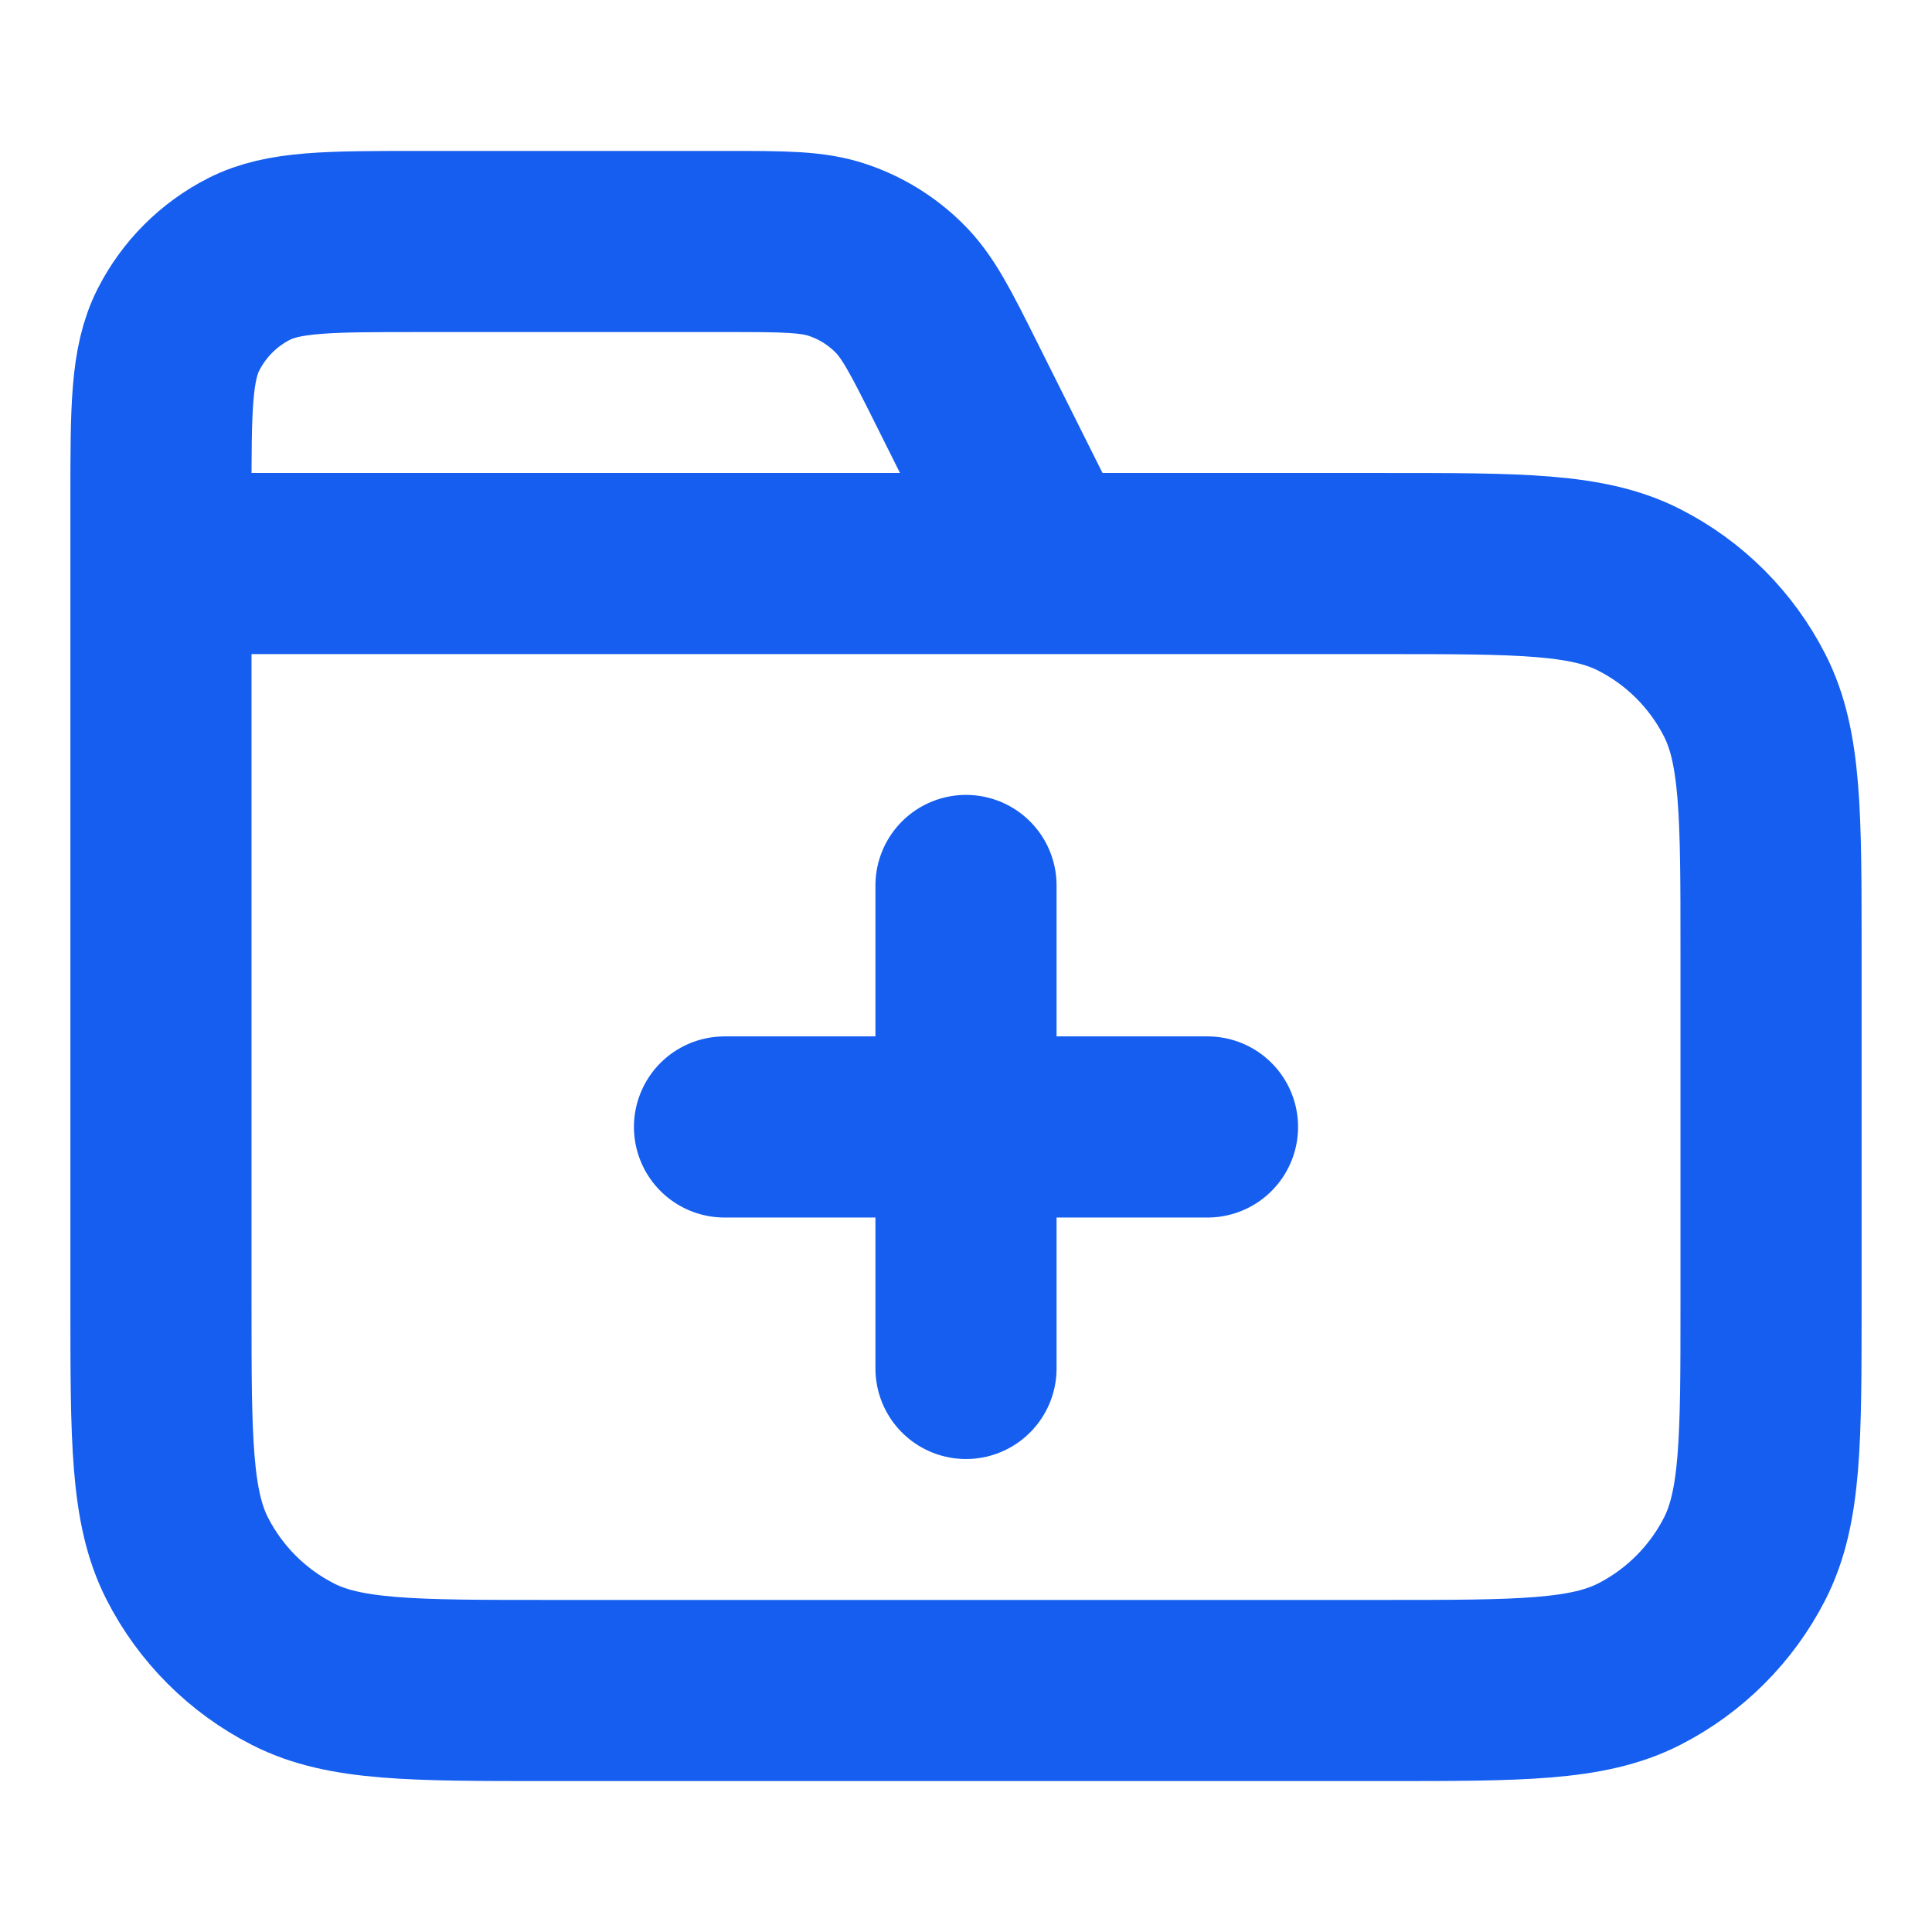
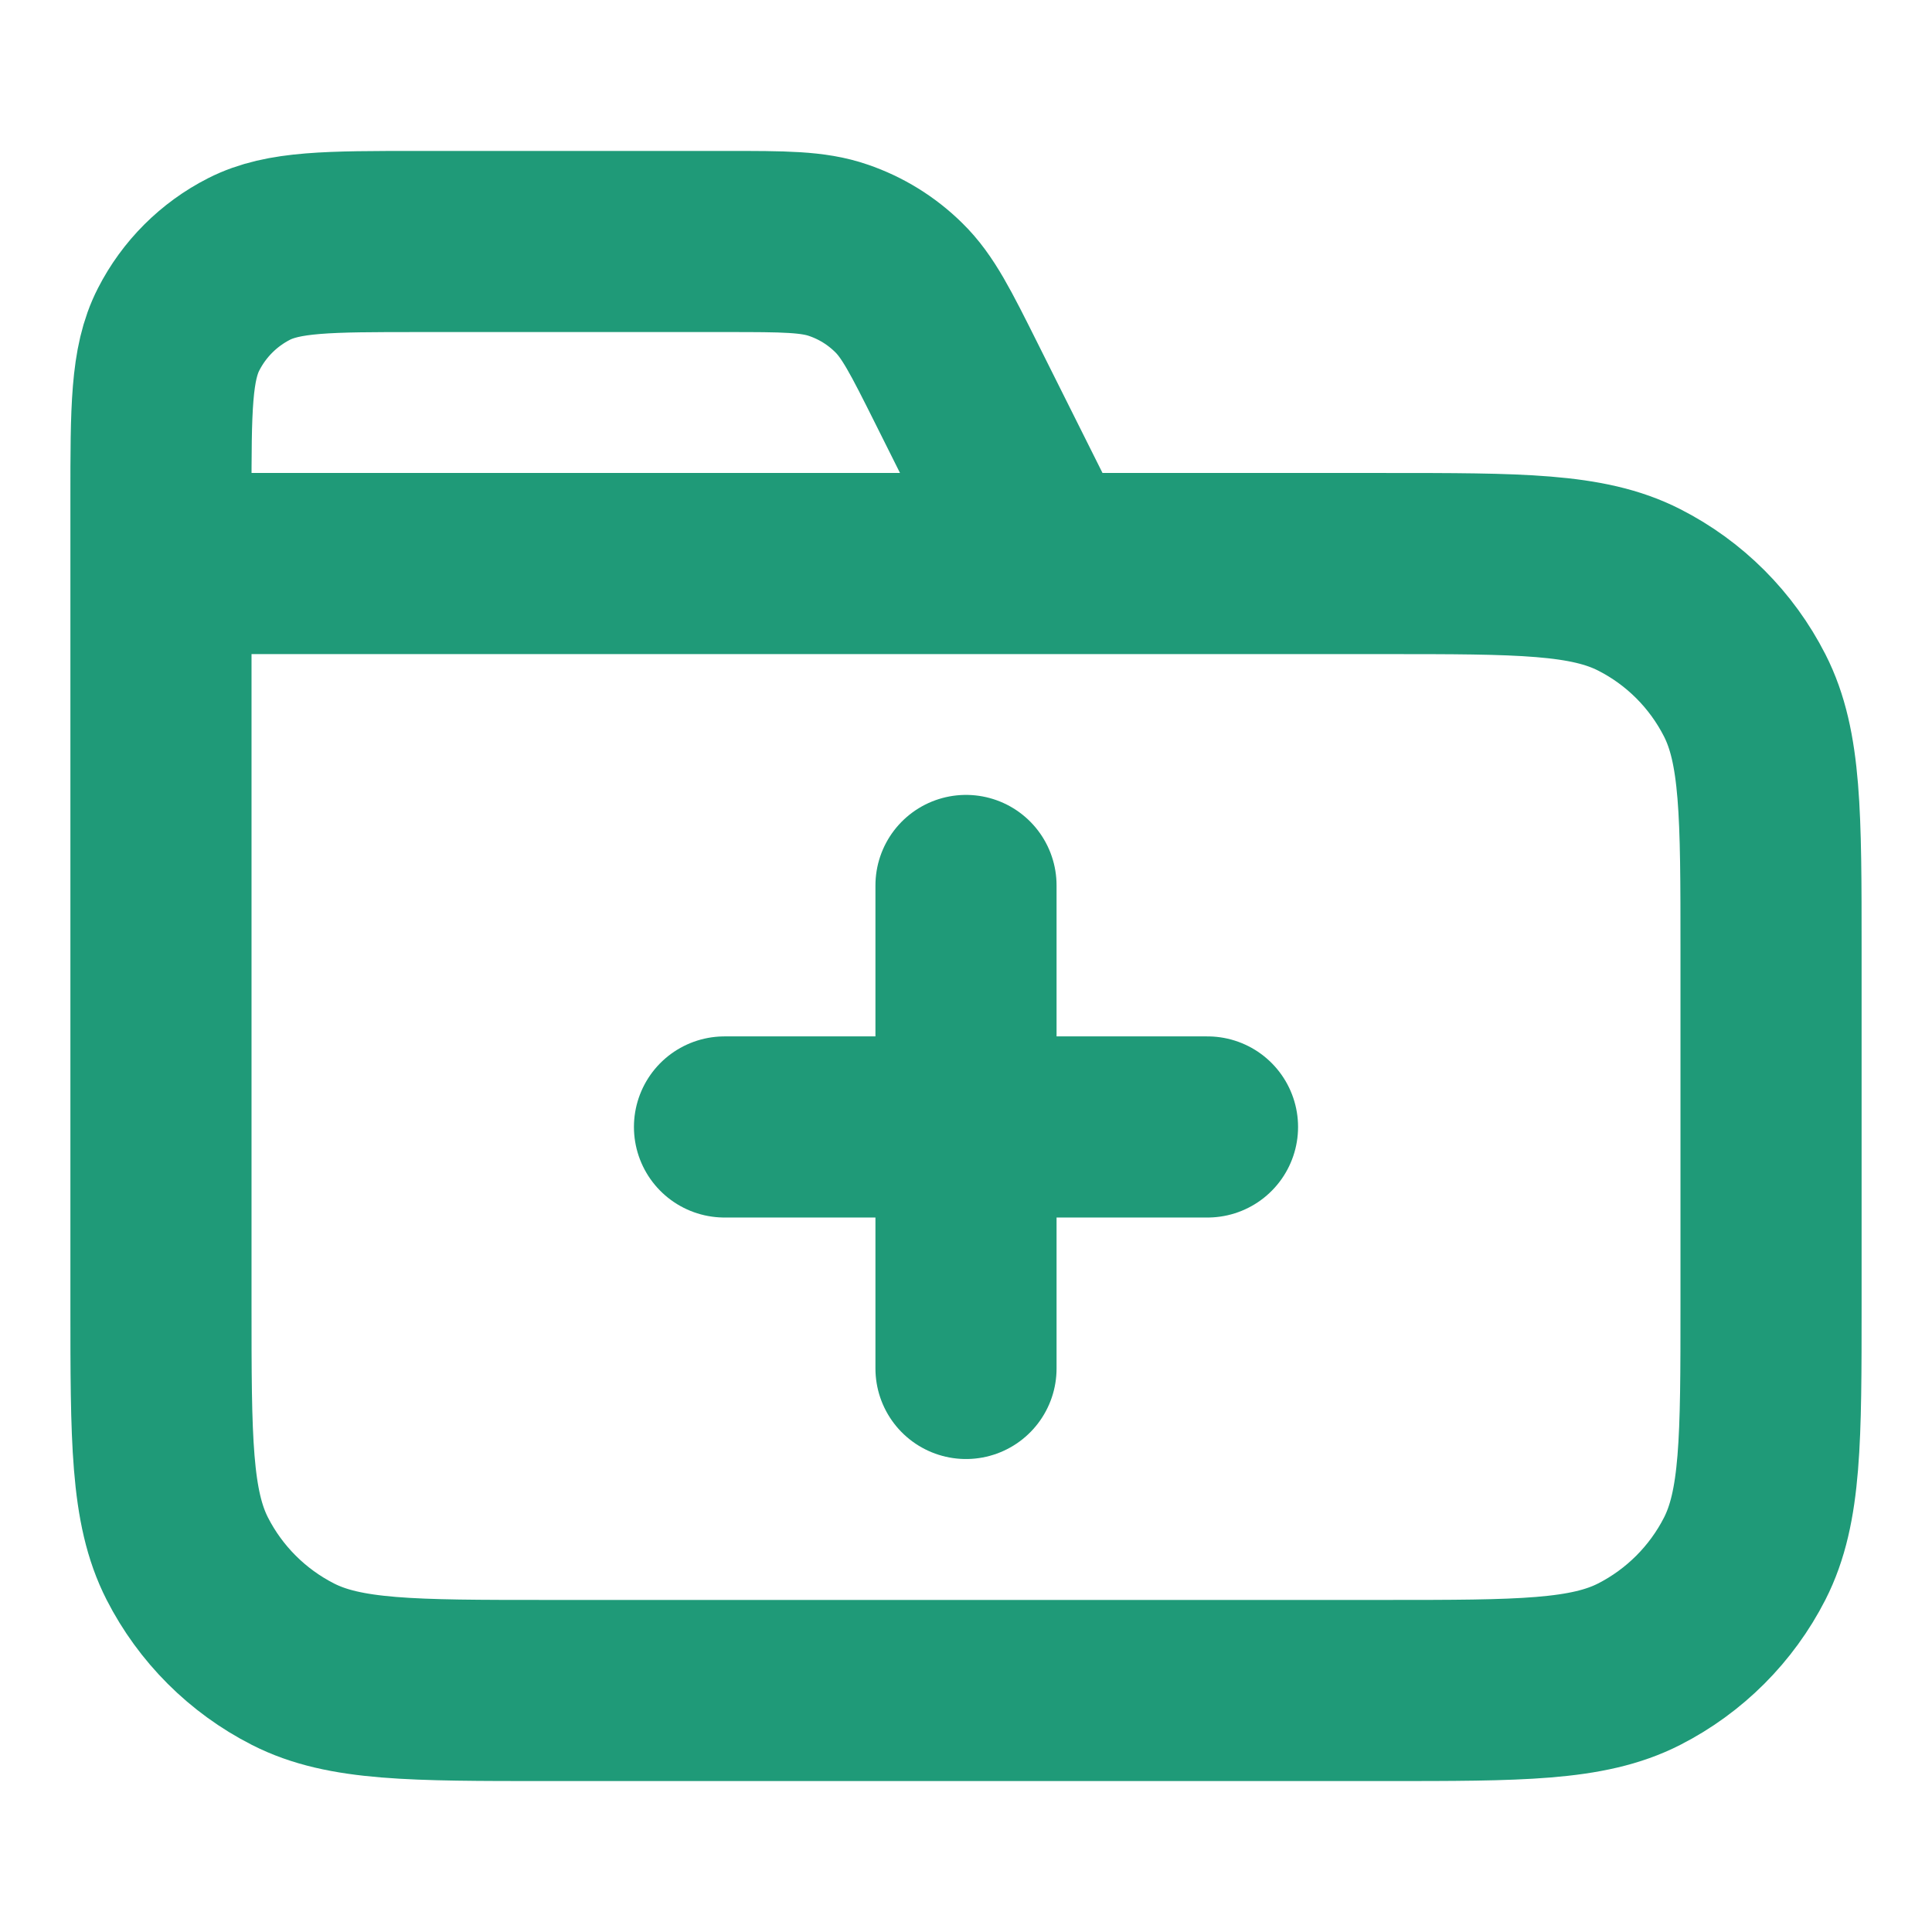
<svg xmlns="http://www.w3.org/2000/svg" width="16" height="16" viewBox="0 0 16 16" fill="none">
-   <path d="M8.667 4.667L7.923 3.179C7.709 2.751 7.602 2.537 7.442 2.381C7.301 2.242 7.131 2.137 6.944 2.073C6.733 2 6.494 2 6.015 2H3.467C2.72 2 2.347 2 2.062 2.145C1.811 2.273 1.607 2.477 1.479 2.728C1.333 3.013 1.333 3.387 1.333 4.133V4.667M1.333 4.667H11.467C12.587 4.667 13.147 4.667 13.575 4.885C13.951 5.076 14.257 5.382 14.449 5.759C14.667 6.187 14.667 6.747 14.667 7.867V10.8C14.667 11.92 14.667 12.48 14.449 12.908C14.257 13.284 13.951 13.59 13.575 13.782C13.147 14 12.587 14 11.467 14H4.534C3.413 14 2.853 14 2.426 13.782C2.049 13.59 1.743 13.284 1.551 12.908C1.333 12.48 1.333 11.92 1.333 10.8V4.667ZM8 11.333V7.333M6 9.333H10" stroke="#155EEF" stroke-width="1.5" stroke-linecap="round" stroke-linejoin="round" />
+   <path d="M8.667 4.667L7.923 3.179C7.709 2.751 7.602 2.537 7.442 2.381C7.301 2.242 7.131 2.137 6.944 2.073C6.733 2 6.494 2 6.015 2H3.467C2.72 2 2.347 2 2.062 2.145C1.811 2.273 1.607 2.477 1.479 2.728C1.333 3.013 1.333 3.387 1.333 4.133V4.667M1.333 4.667H11.467C12.587 4.667 13.147 4.667 13.575 4.885C13.951 5.076 14.257 5.382 14.449 5.759C14.667 6.187 14.667 6.747 14.667 7.867V10.8C14.667 11.92 14.667 12.48 14.449 12.908C14.257 13.284 13.951 13.59 13.575 13.782C13.147 14 12.587 14 11.467 14H4.534C3.413 14 2.853 14 2.426 13.782C2.049 13.59 1.743 13.284 1.551 12.908C1.333 12.48 1.333 11.92 1.333 10.8V4.667ZM8 11.333V7.333M6 9.333H10" stroke="#1F9A78" stroke-width="1.5" stroke-linecap="round" stroke-linejoin="round" />
</svg>
